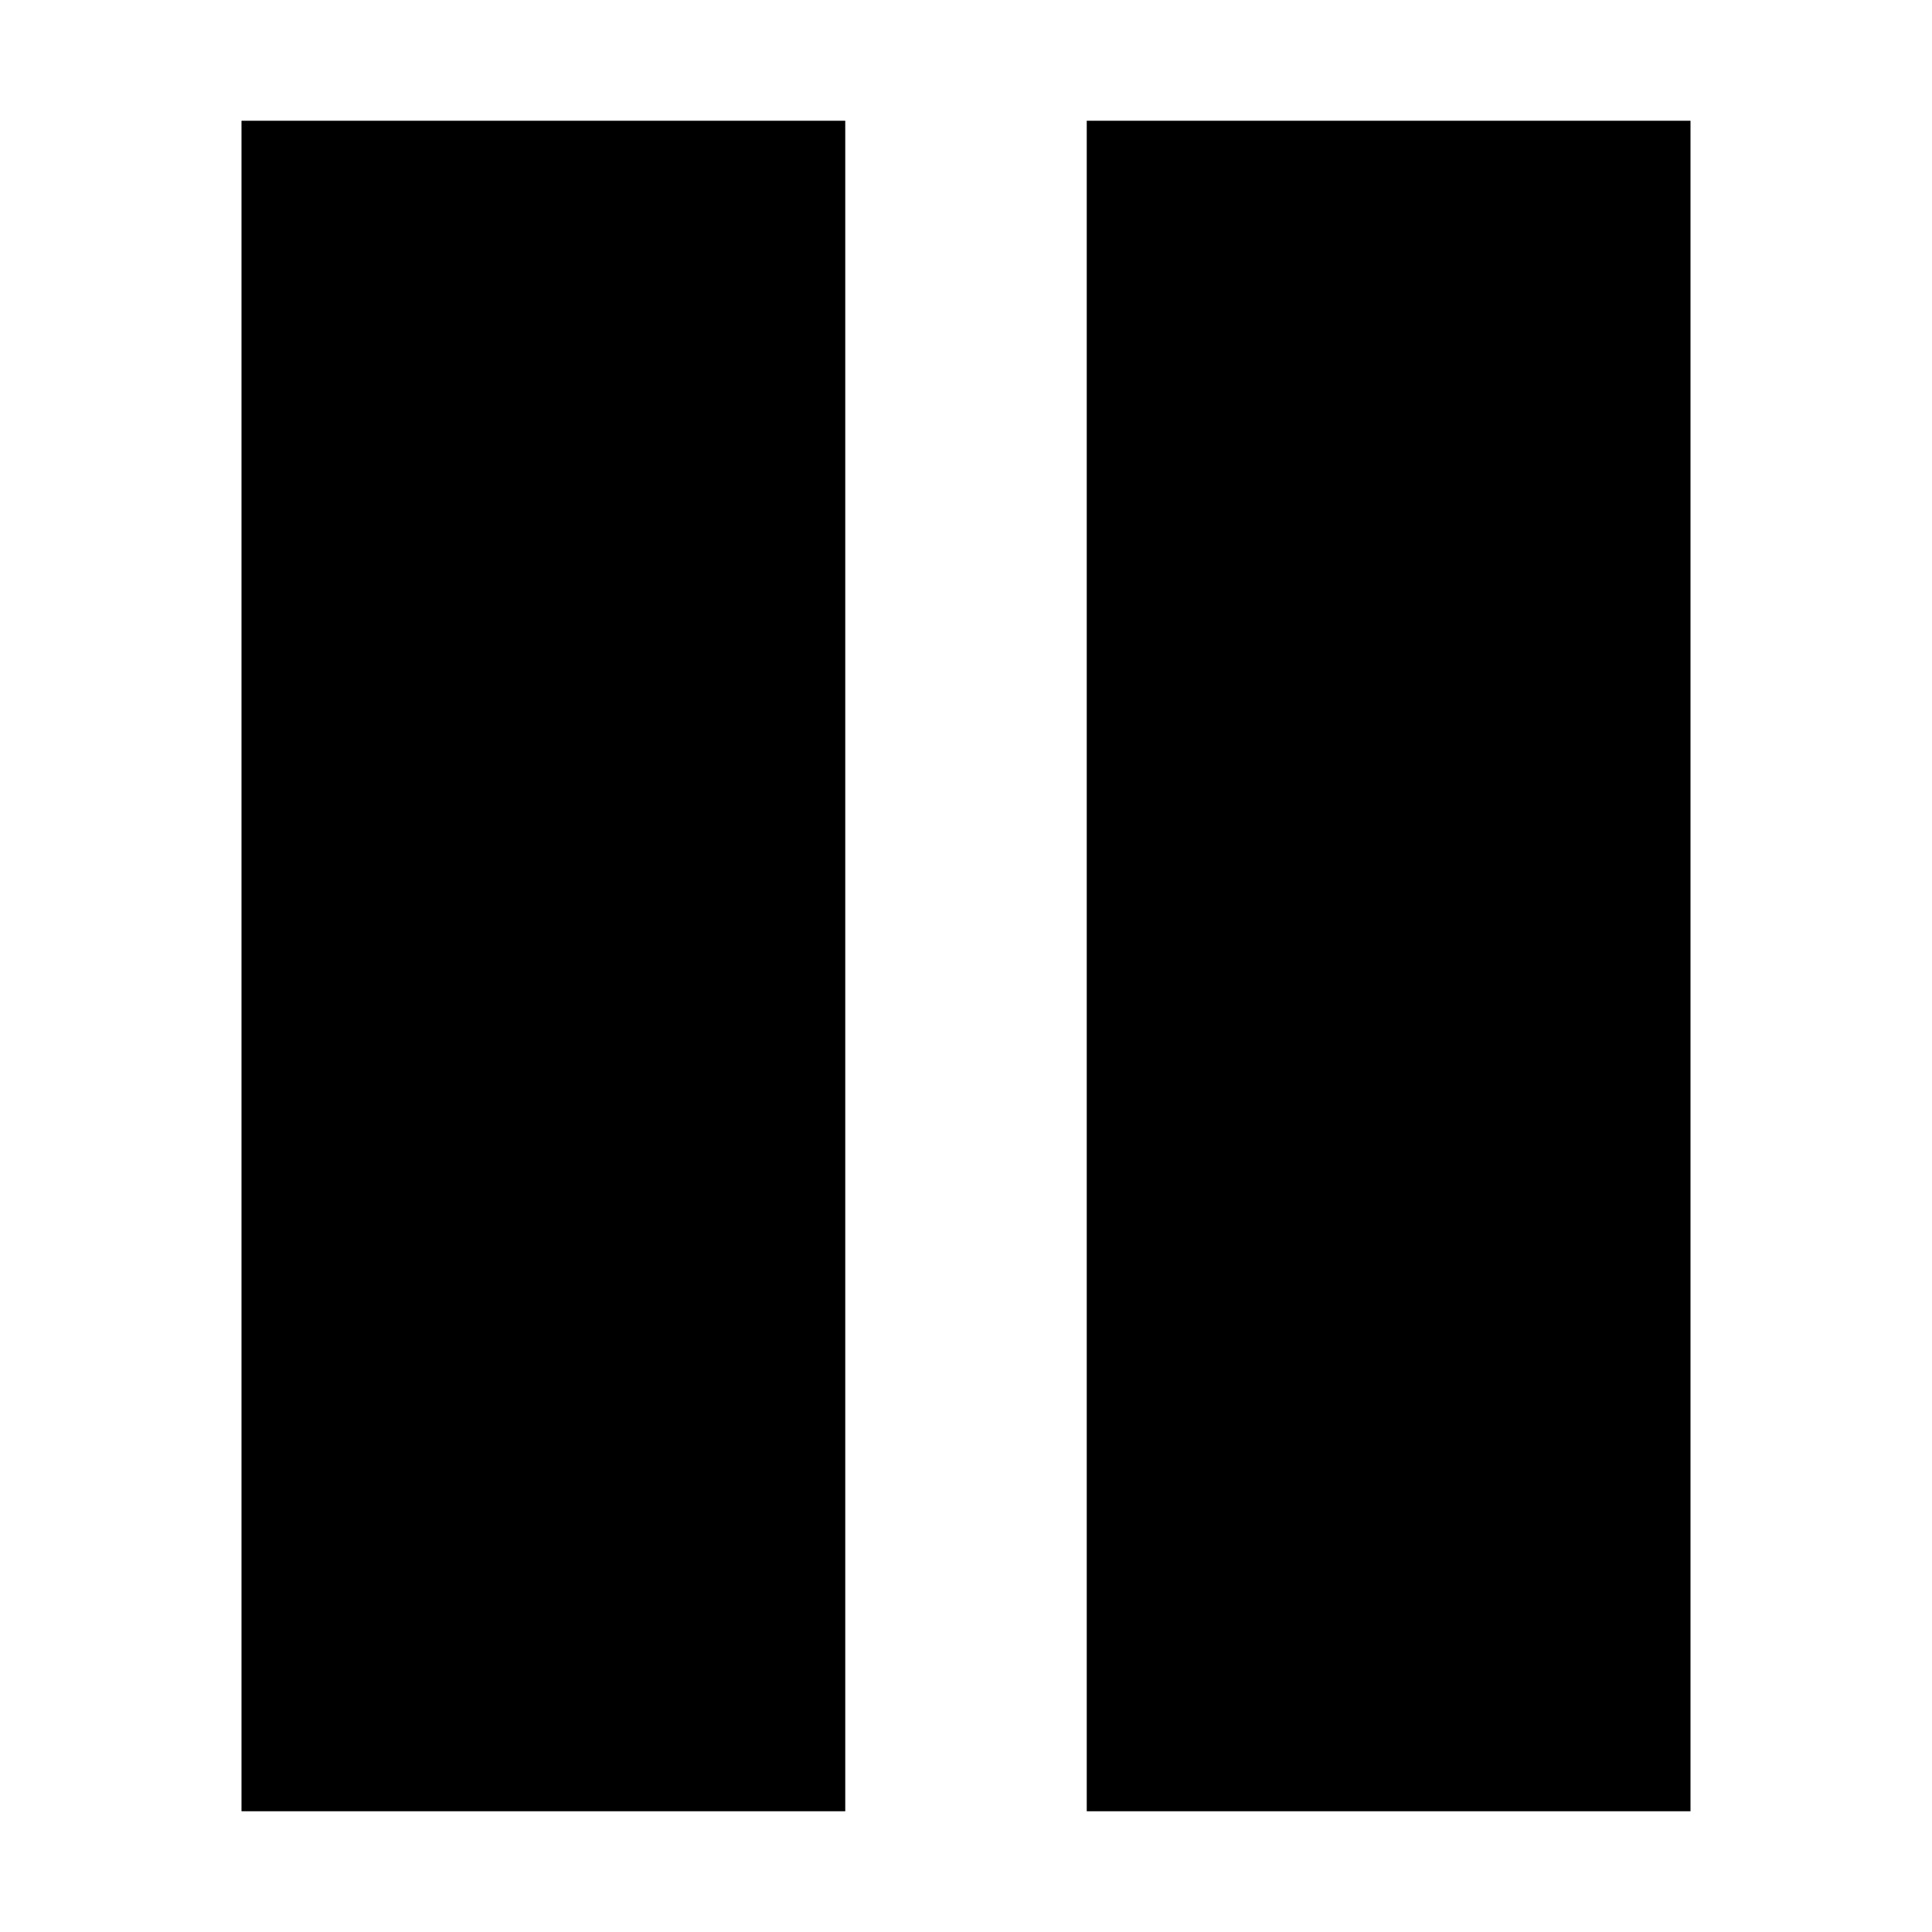
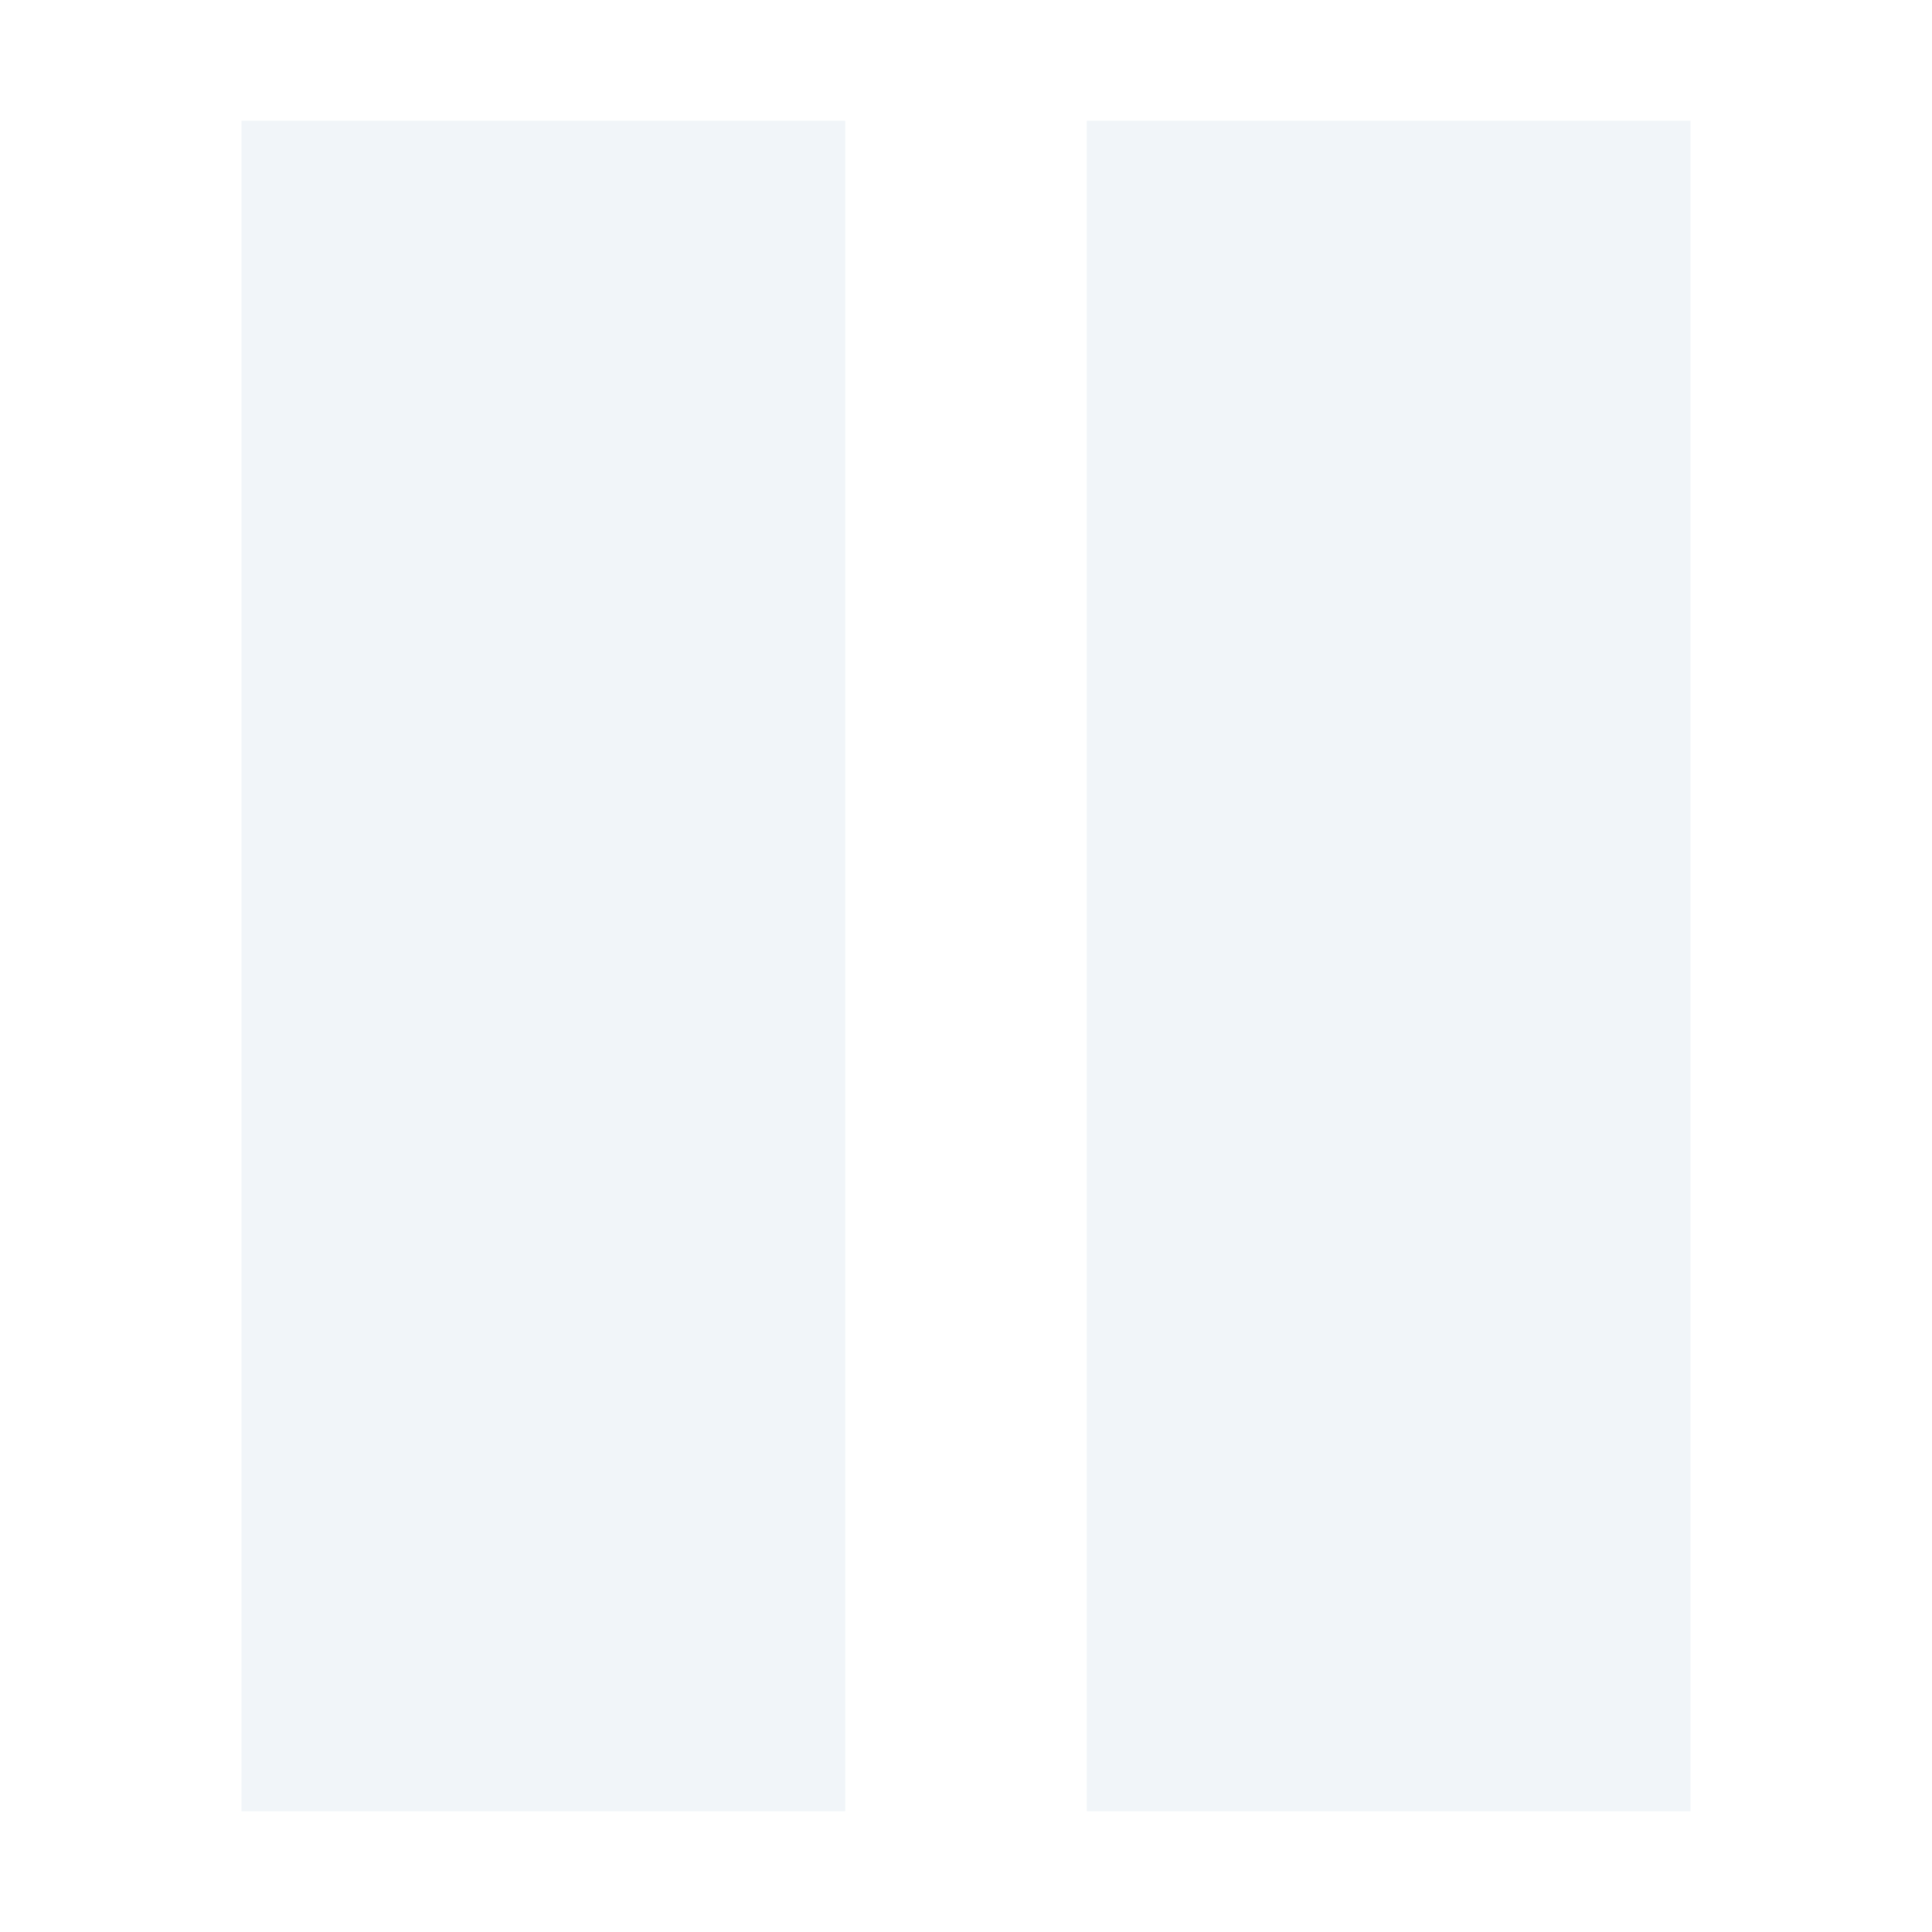
<svg xmlns="http://www.w3.org/2000/svg" width="800px" height="800px" viewBox="0 0 16 16" fill="none">
-   <path d="M7 1H2V15H7V1Z" fill="#000000" />
-   <path d="M14 1H9V15H14V1Z" fill="#000000" />
+   <path d="M7 1H2V15H7V1Z" fill="#f1f5f9" />
+   <path d="M14 1H9V15H14V1Z" fill="#f1f5f9" />
</svg>
